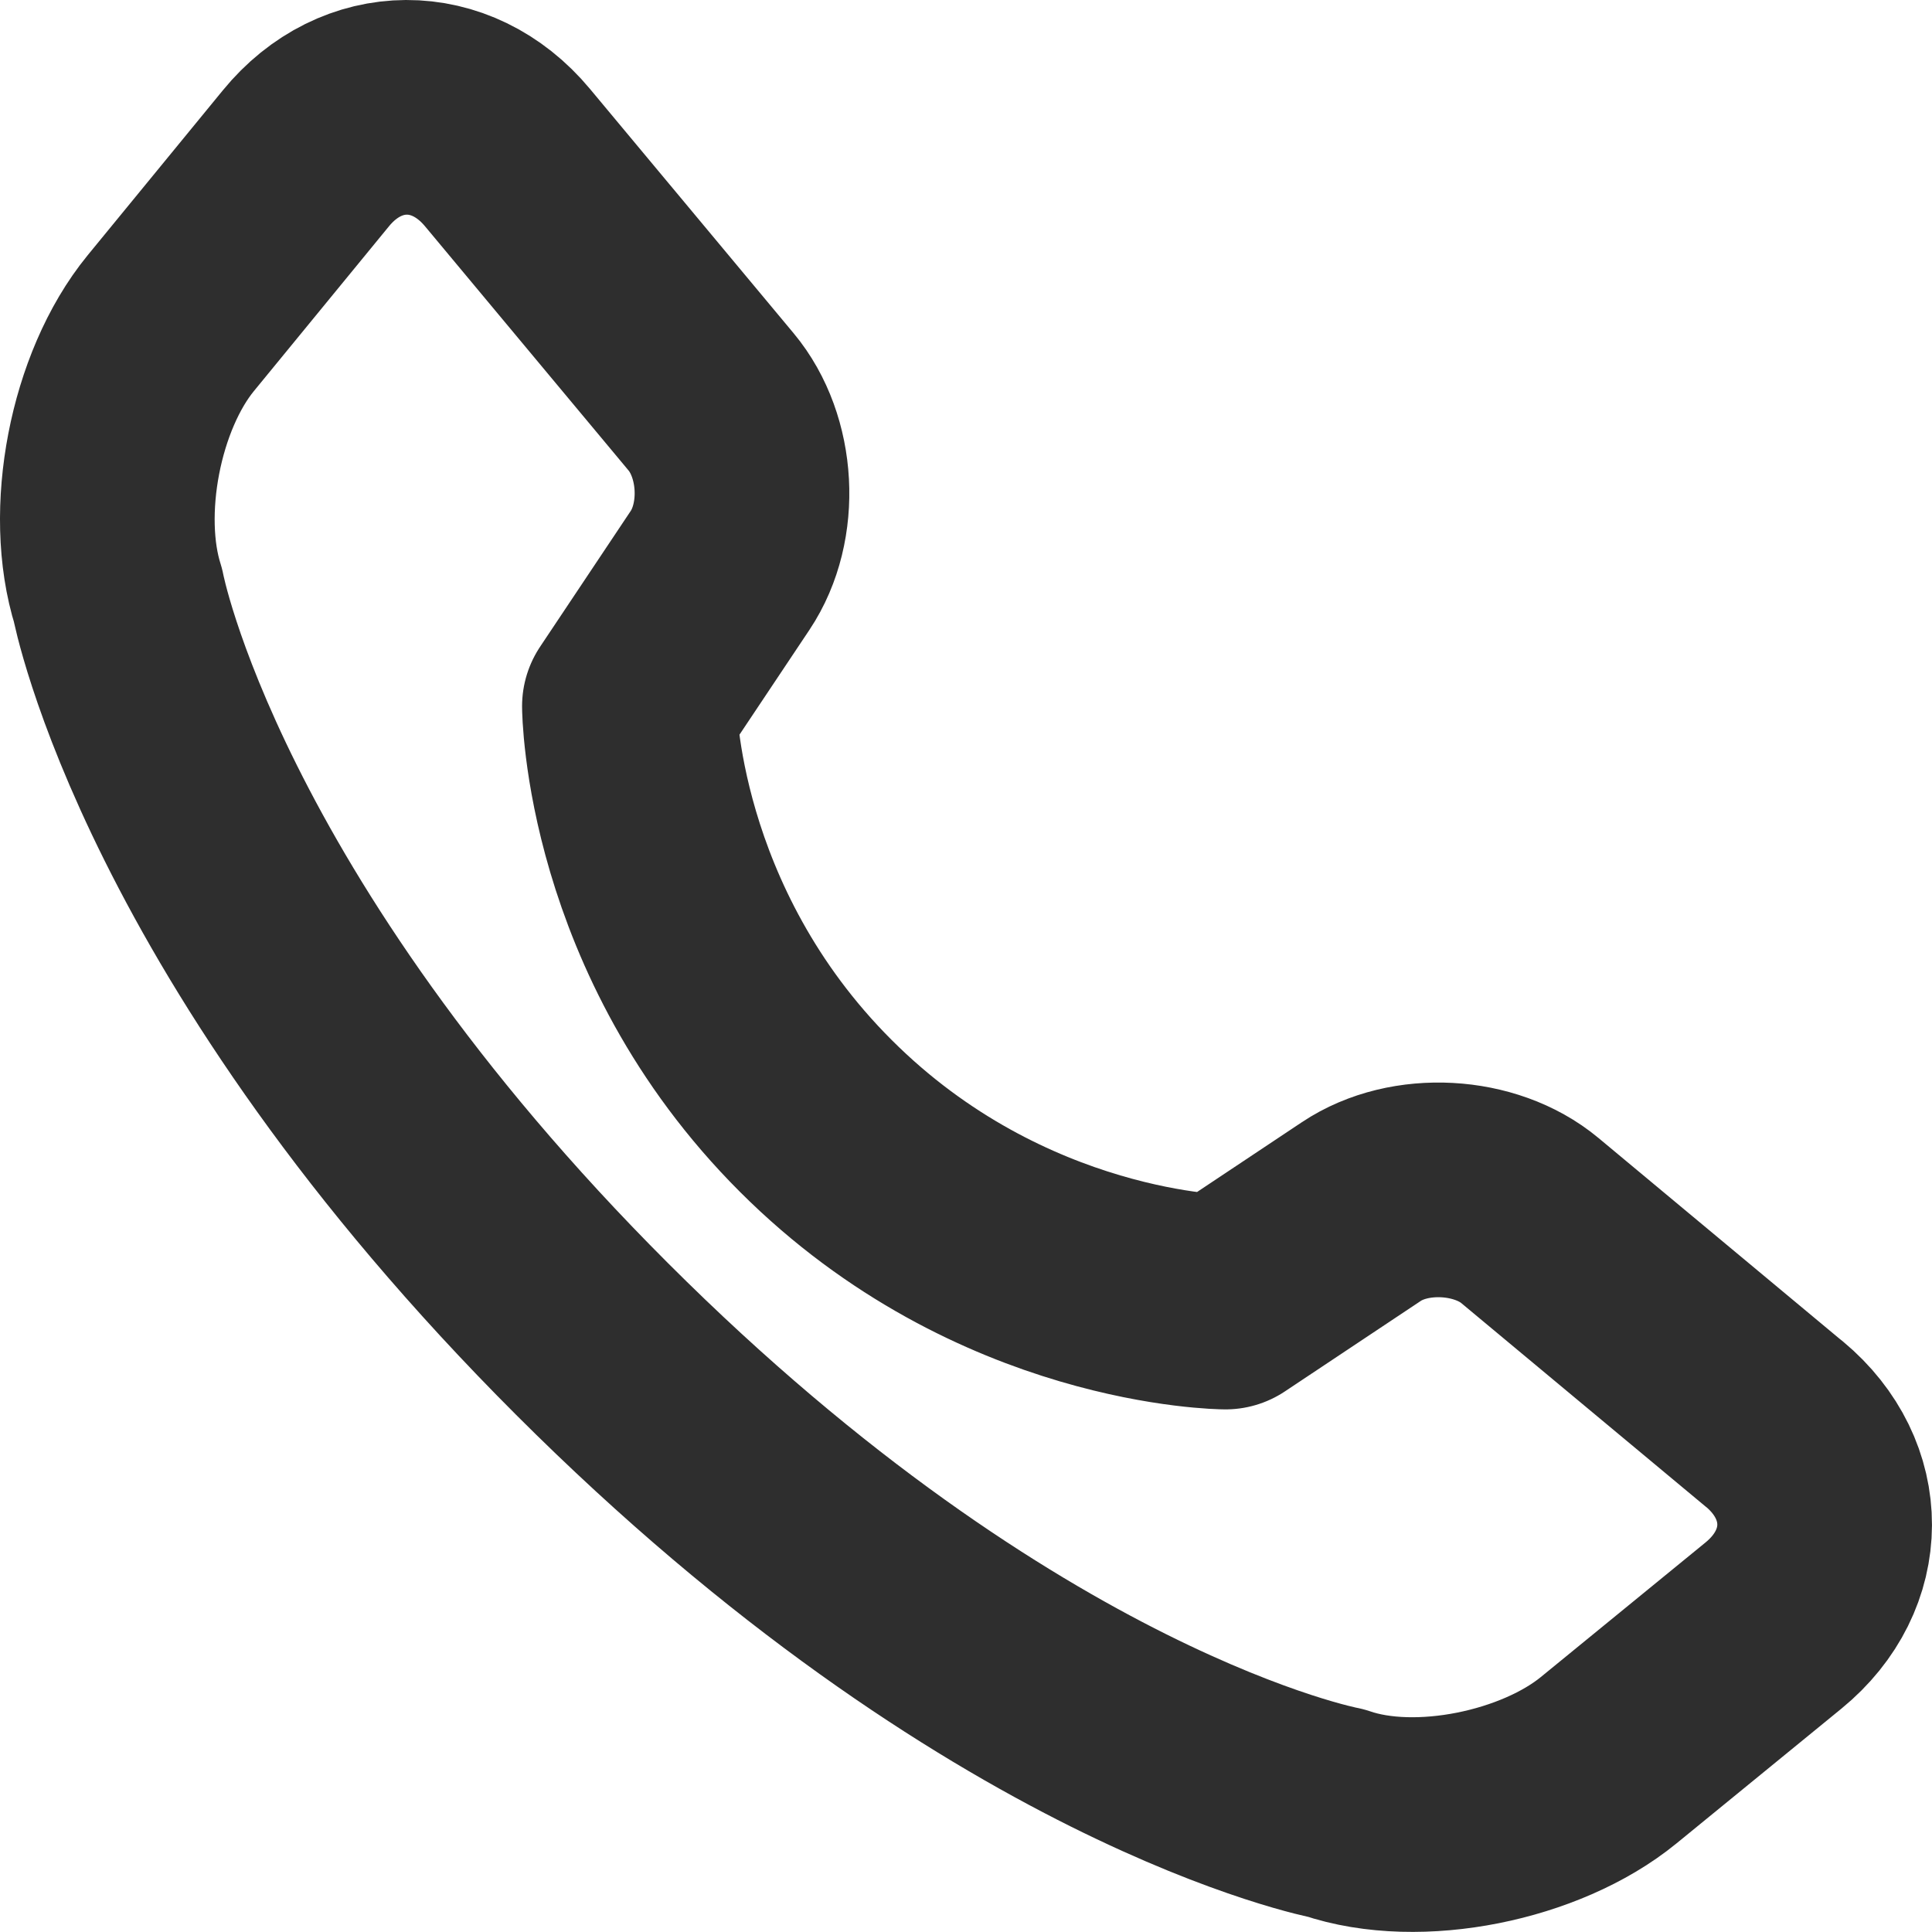
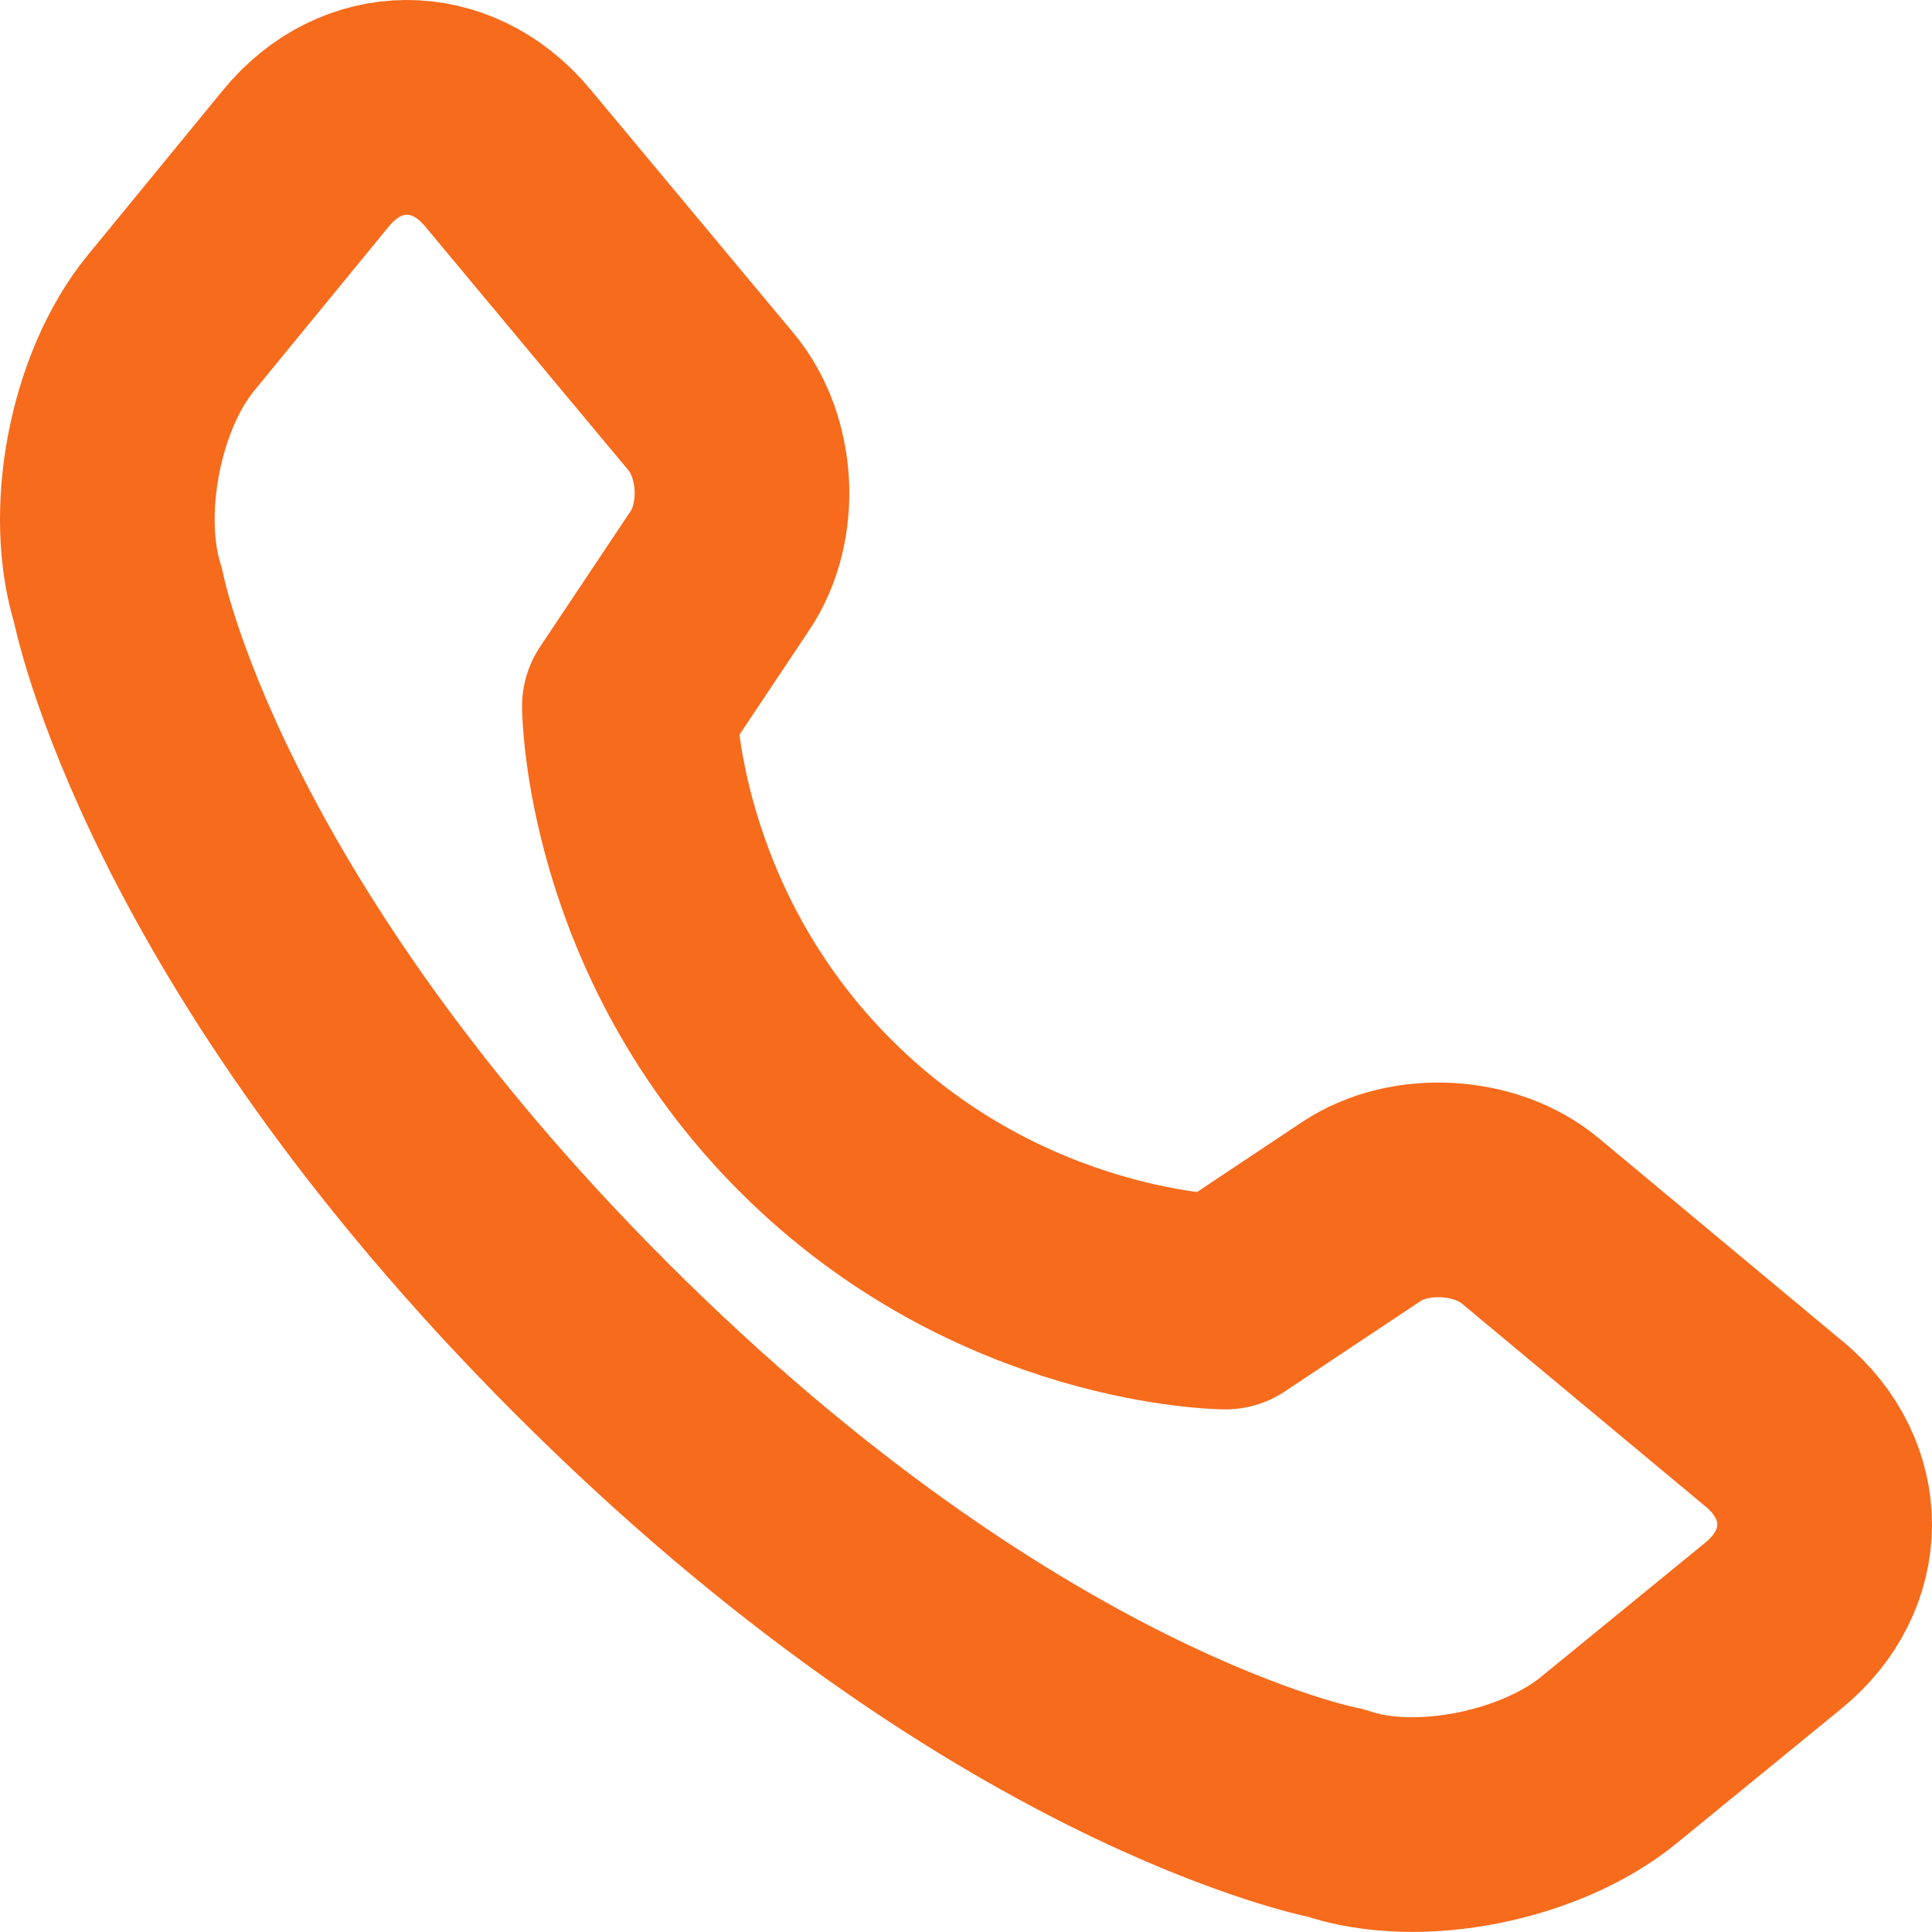
<svg xmlns="http://www.w3.org/2000/svg" width="18" height="18" viewBox="0 0 18 18" fill="none">
-   <path clip-rule="evenodd" d="M16.532 13.268c.625.521.625 1.358-.008 1.876L14.987 16.4c-.63.515-1.773.754-2.54.492 0 0-3.096-.584-6.93-4.416C1.684 8.645 1.1 5.549 1.1 5.549c-.244-.772-.027-1.905.491-2.538L2.85 1.475c.515-.63 1.355-.634 1.877-.008l1.898 2.277c.347.416.387 1.116.084 1.57L5.864 6.58s.01 2.092 1.736 3.816c1.725 1.725 3.817 1.735 3.817 1.735l1.266-.843c.45-.301 1.158-.26 1.57.083l2.279 1.898z" stroke="#2E2E2E" stroke-width="2" stroke-linecap="round" stroke-linejoin="round" />
+   <path clip-rule="evenodd" d="M16.532 13.268c.625.521.625 1.358-.008 1.876L14.987 16.4c-.63.515-1.773.754-2.54.492 0 0-3.096-.584-6.93-4.416C1.684 8.645 1.1 5.549 1.1 5.549c-.244-.772-.027-1.905.491-2.538L2.85 1.475c.515-.63 1.355-.634 1.877-.008l1.898 2.277c.347.416.387 1.116.084 1.57L5.864 6.58s.01 2.092 1.736 3.816c1.725 1.725 3.817 1.735 3.817 1.735l1.266-.843c.45-.301 1.158-.26 1.57.083l2.279 1.898z" stroke="#F76B1C" stroke-width="2" stroke-linecap="round" stroke-linejoin="round" />
</svg>
